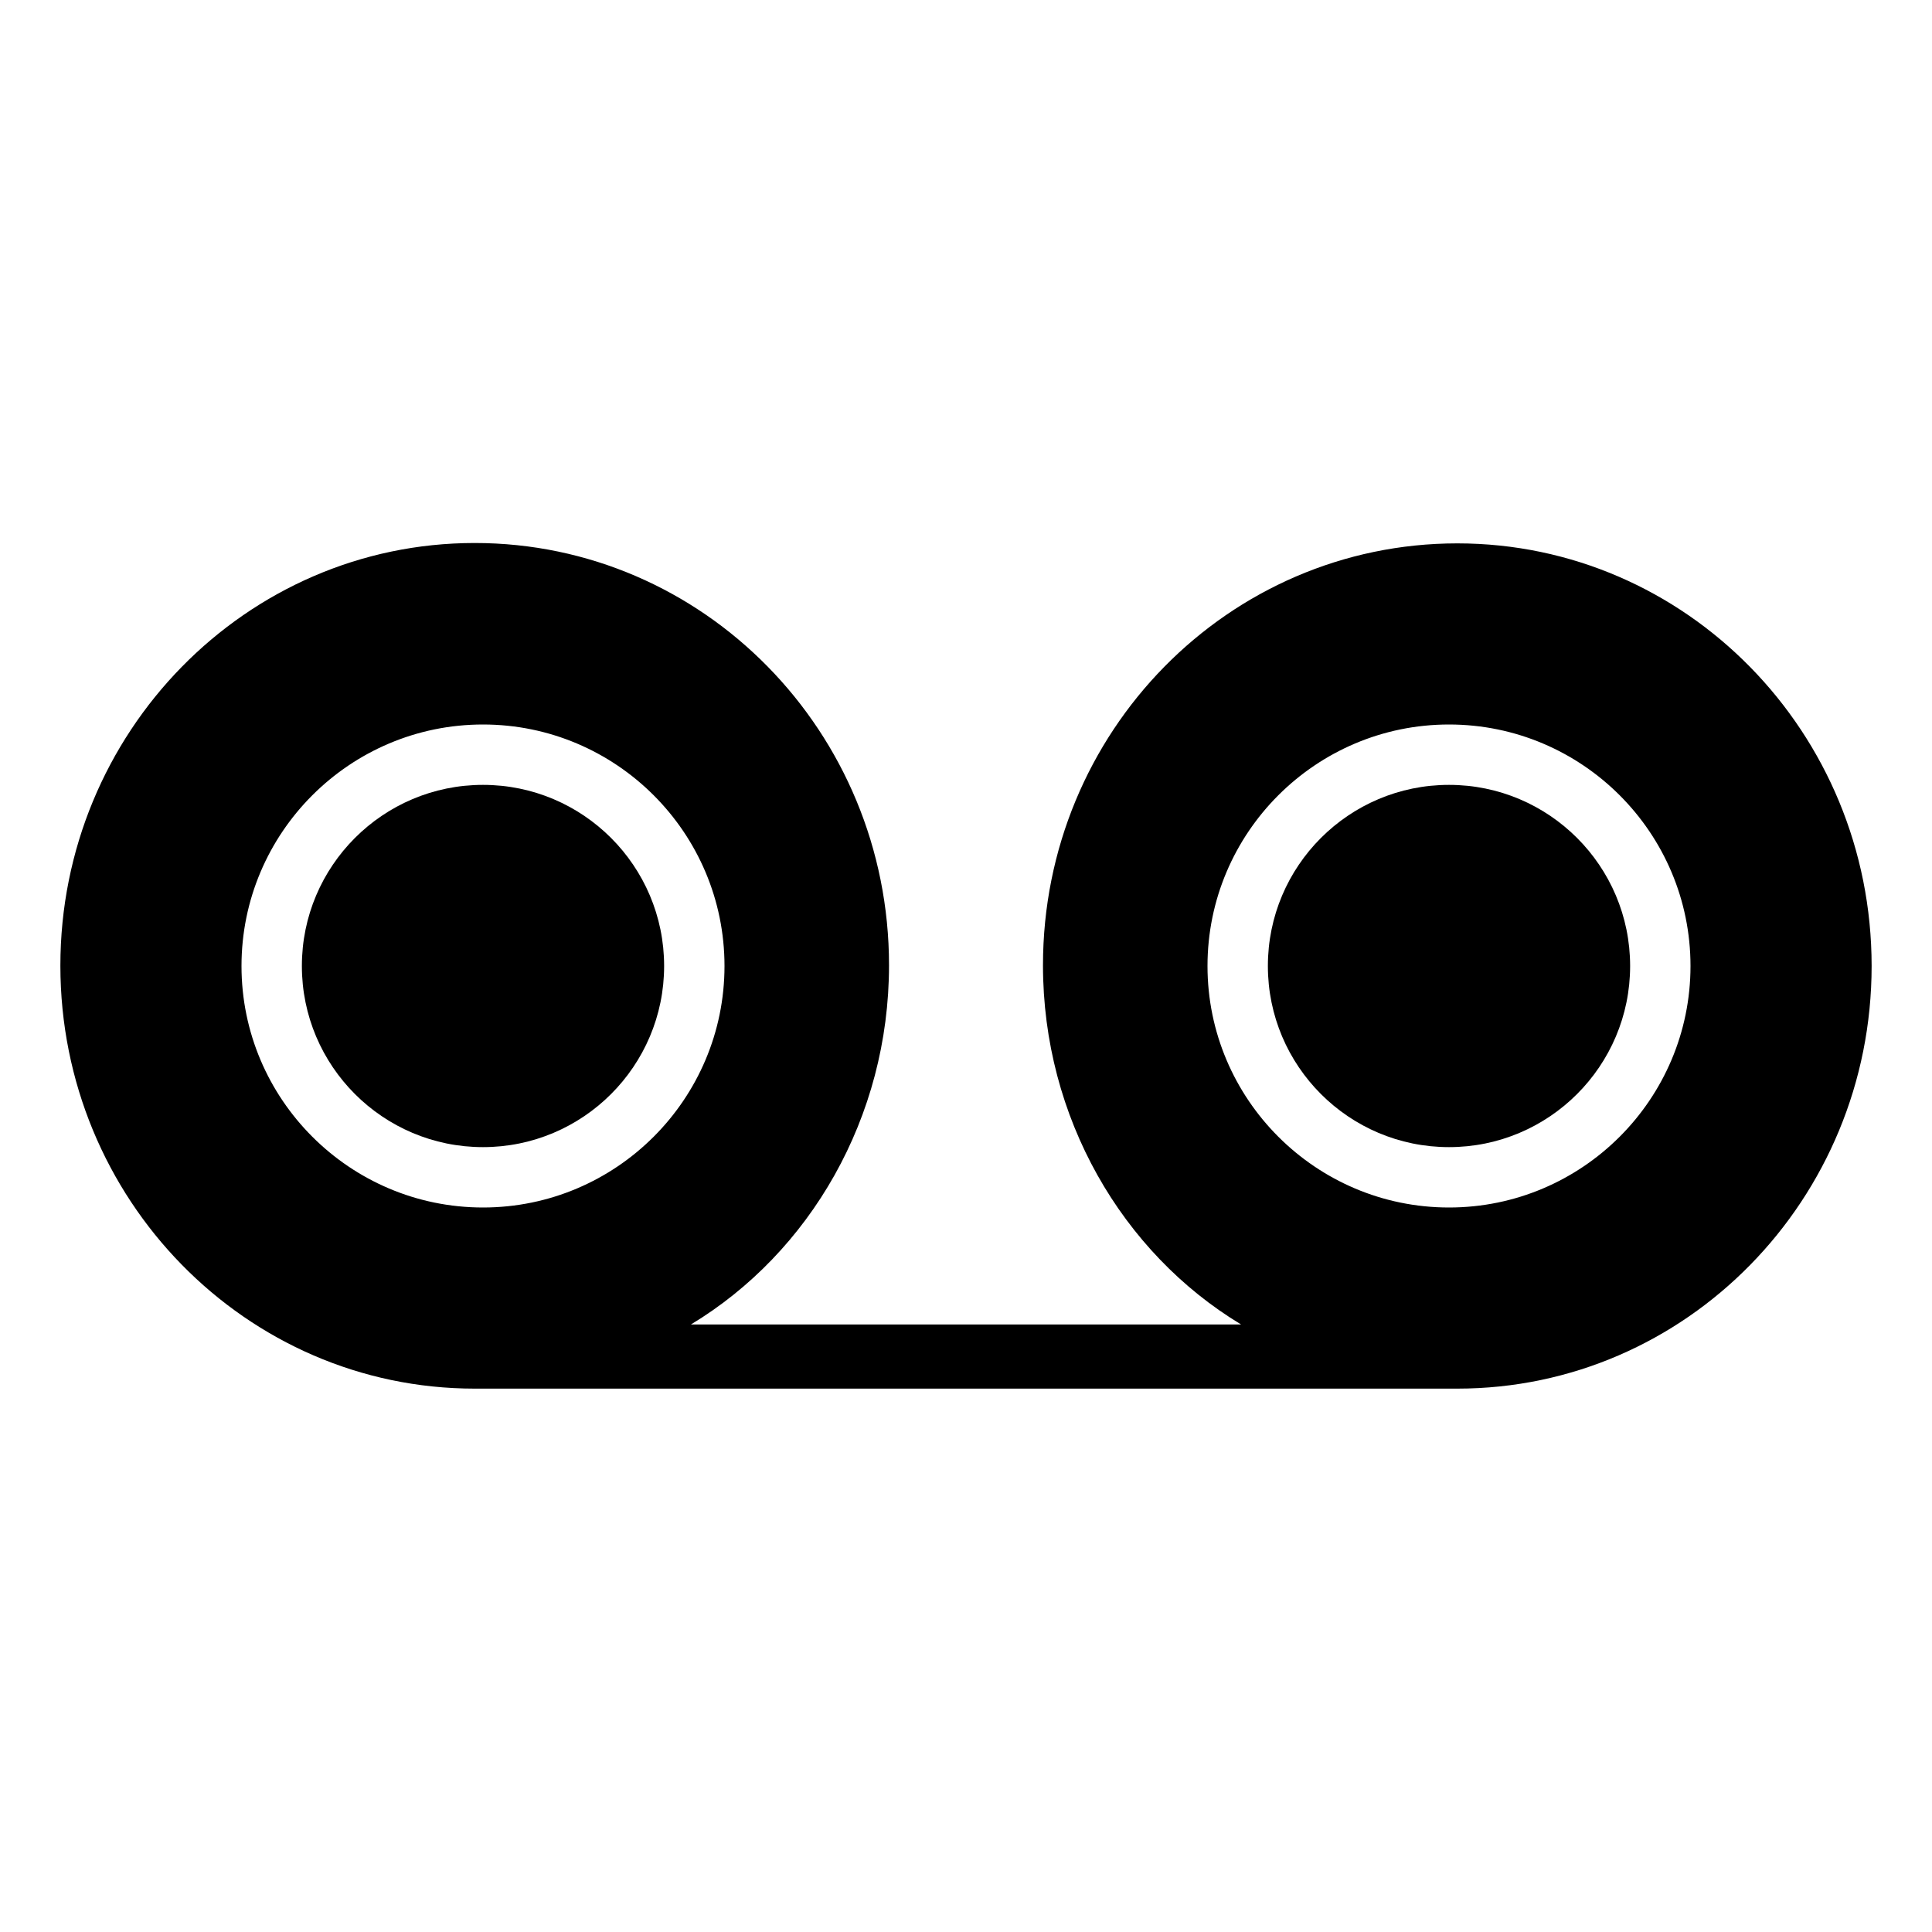
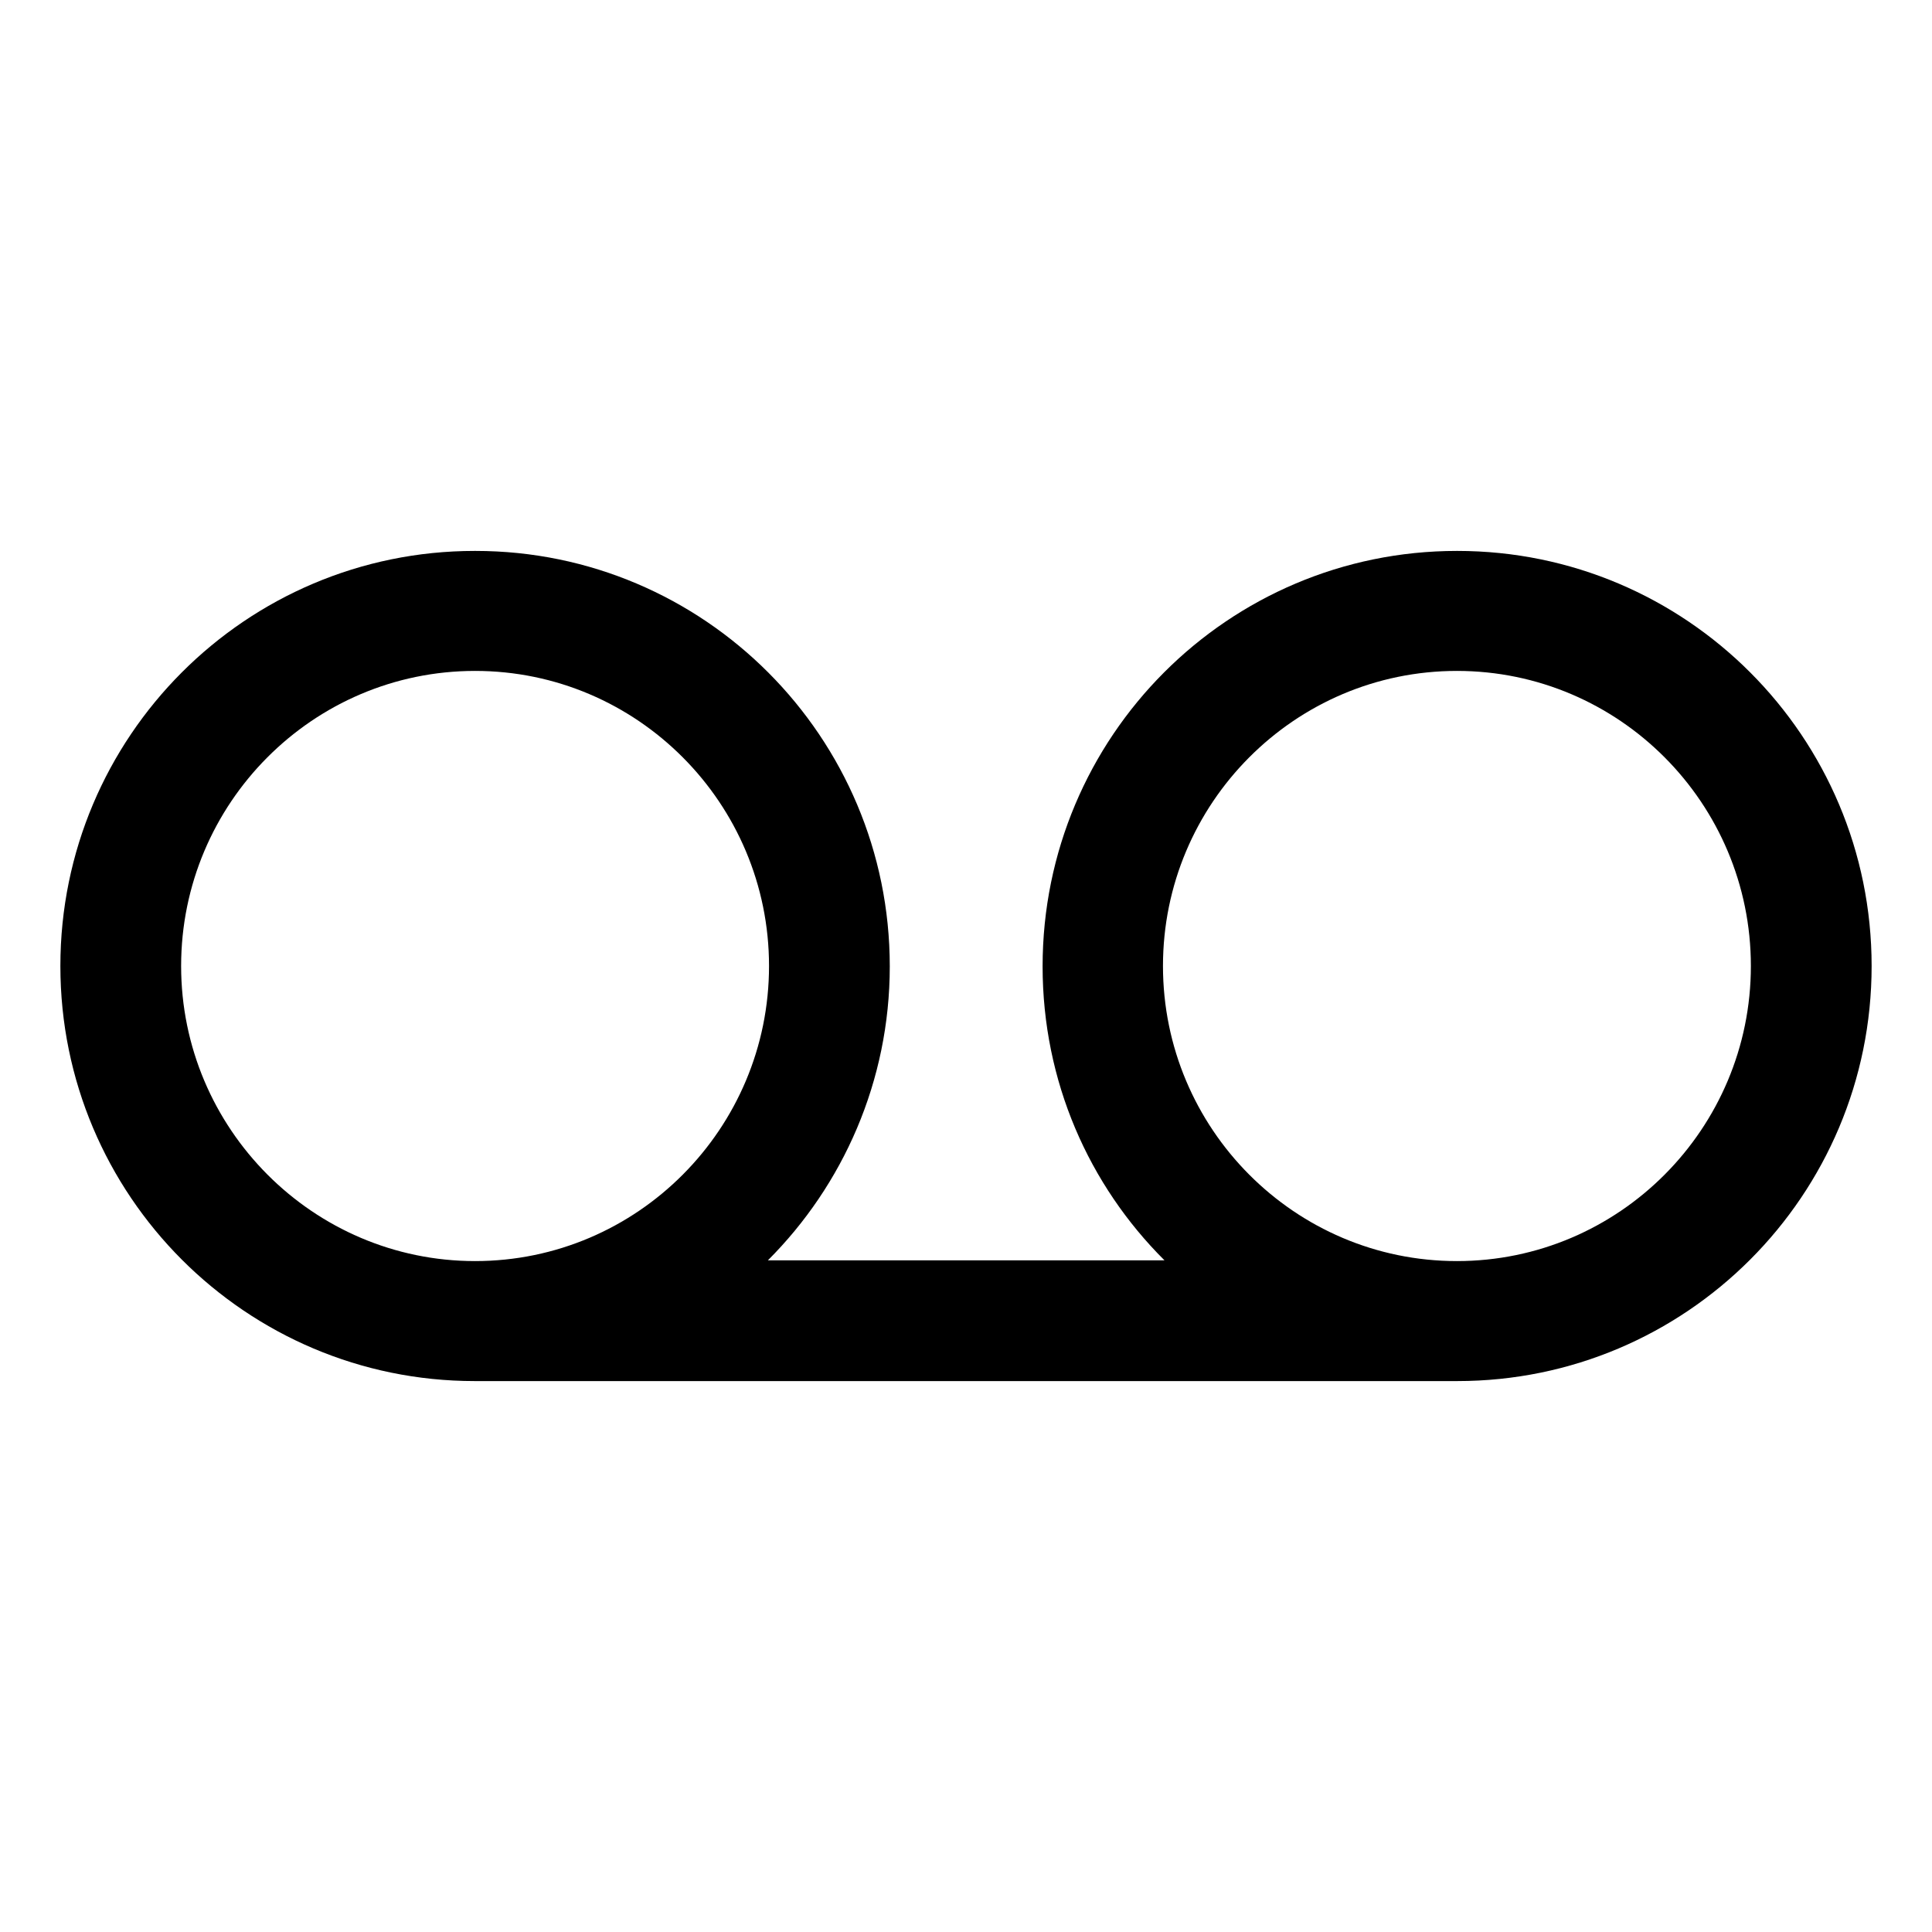
- <svg xmlns="http://www.w3.org/2000/svg" version="1.1" id="Layer_1" x="0px" y="0px" width="512px" height="512px" viewBox="0 0 512 512" style="enable-background:new 0 0 512 512;" xml:space="preserve">
-   <g>
-     <path d="M386.2,144c-60.6,0-109.8,49.9-109.8,111.8c0,40.4,21,76.2,52.5,95.2H183.1c31.5-19,52.5-54.8,52.5-95.2   c0-61.9-49.2-111.9-109.8-111.9C65.2,143.9,16,194.1,16,255.9C16,317.8,65.2,368,125.8,368h260.4c60.6,0,109.8-50.1,109.8-112   C496,194.1,446.8,144,386.2,144z M128,320c-35.3,0-64-28.7-64-64c0-35.3,28.7-64,64-64s64,28.7,64,64C192,291.3,163.3,320,128,320z    M384,320c-35.3,0-64-28.7-64-64c0-35.3,28.7-64,64-64s64,28.7,64,64C448,291.3,419.3,320,384,320z" />
-     <path d="M384,208c-26.5,0-48,21.5-48,48c0,26.5,21.5,48,48,48s48-21.5,48-48C432,229.5,410.5,208,384,208z" />
-     <path d="M128,208c-26.5,0-48,21.5-48,48c0,26.5,21.5,48,48,48s48-21.5,48-48C176,229.5,154.5,208,128,208z" />
-   </g>
+ <svg xmlns="http://www.w3.org/2000/svg" version="1.1" id="Layer_1" x="0px" y="0px" viewBox="0 0 512 512" style="enable-background:new 0 0 512 512;" xml:space="preserve">
+   <path d="M386.2,146C386.2,146,386.2,146,386.2,146c-0.1,0-0.1,0-0.1,0c-60.6,0-109.8,49.2-109.8,110.1c0,30.5,12.3,58,32.3,77.9  H203.5c19.9-19.9,32.3-47.5,32.3-77.9c0-60.8-49.2-110.1-109.8-110.1c0,0,0,0-0.1,0c0,0,0,0-0.1,0C65.2,146,16,195.2,16,256  c0,60.8,49.2,110,109.8,110h260.4c60.6,0,109.8-49.2,109.8-110C496,195.2,446.8,146,386.2,146z M464,256c0,43.1-34.9,78.2-77.9,78.2  s-77.9-35.1-77.9-78.2s34.9-78.2,77.9-78.2S464,212.9,464,256z M125.9,334.2C83,334.2,48,299.1,48,256s34.9-78.2,77.9-78.2  s77.9,35.1,77.9,78.2S168.9,334.2,125.9,334.2z" />
</svg>
